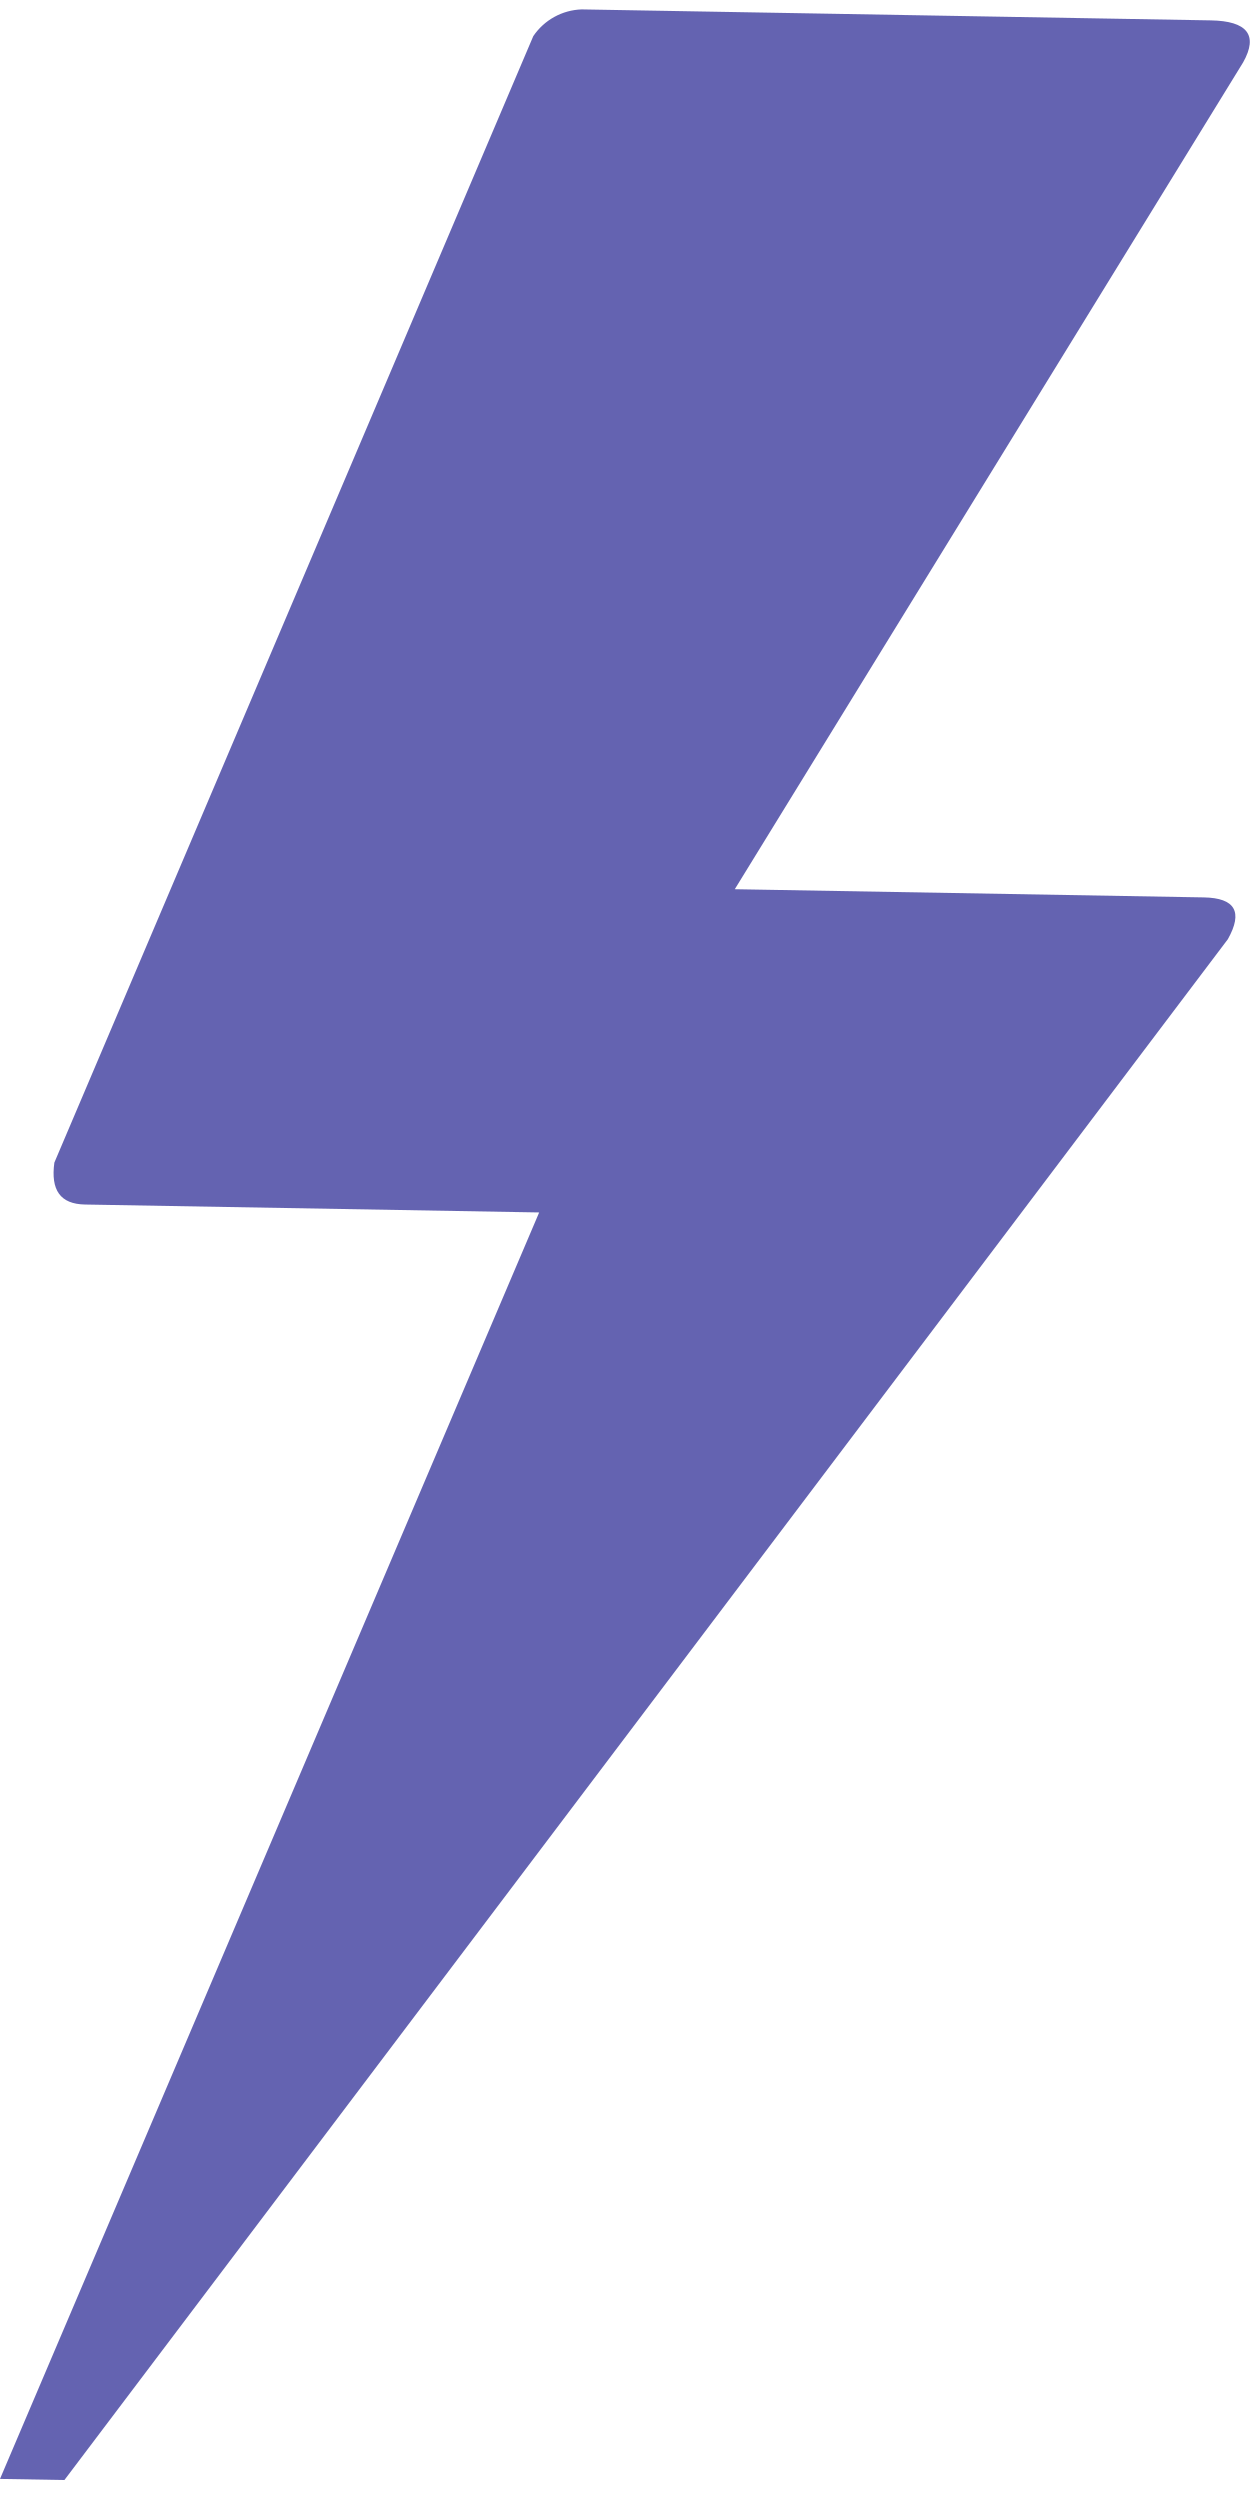
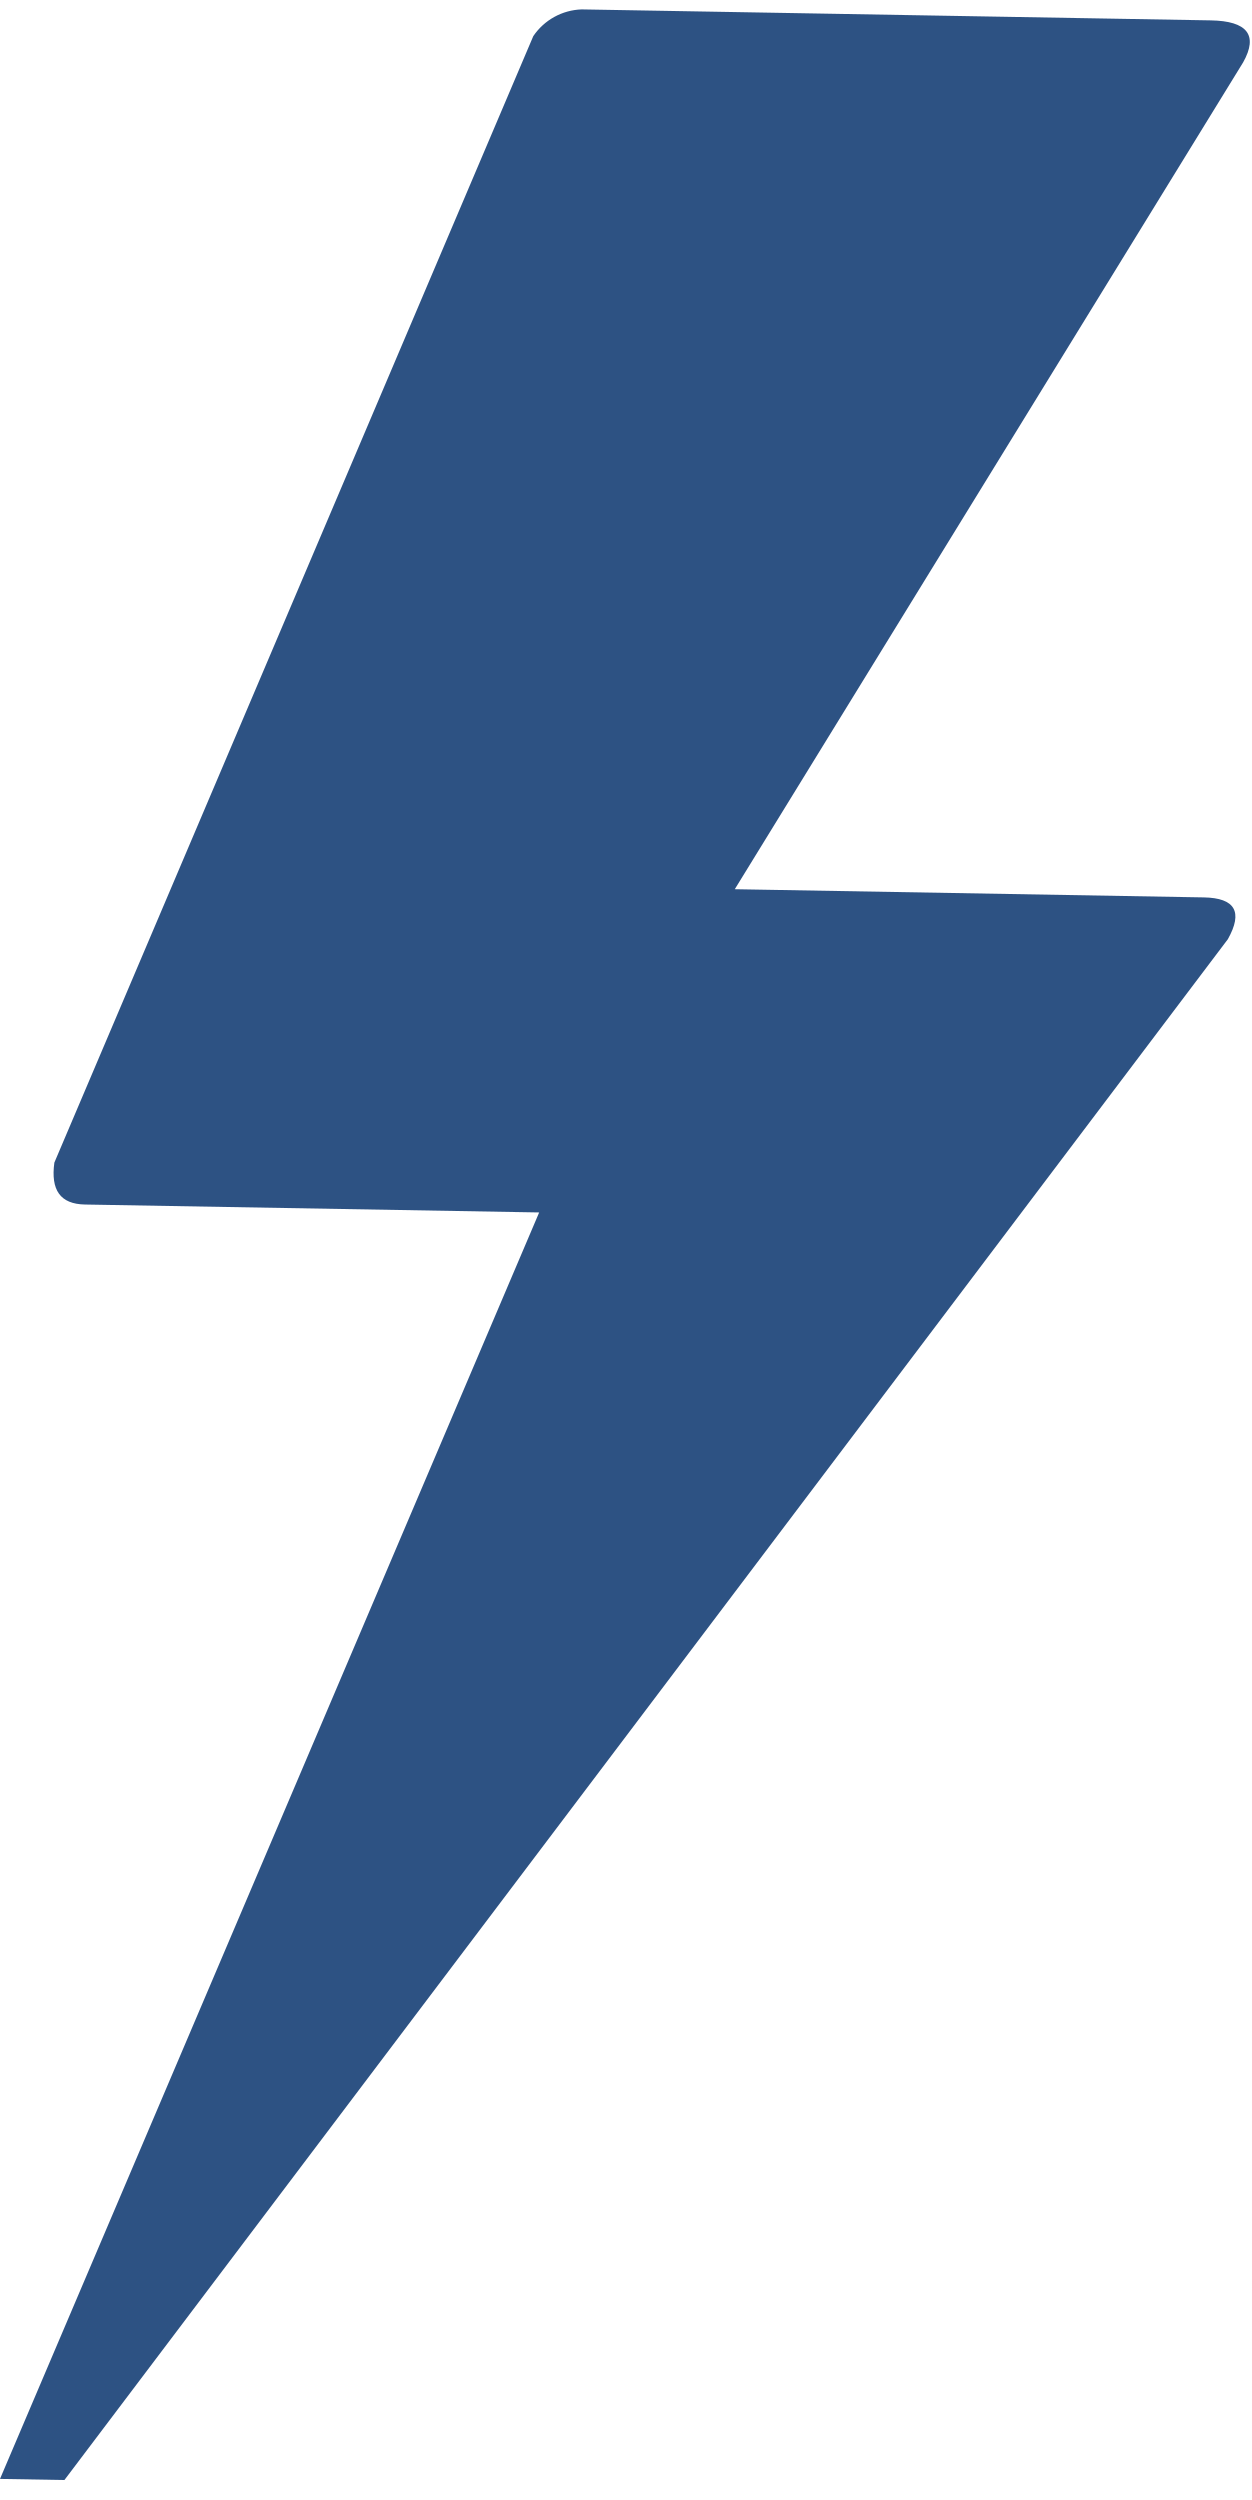
<svg xmlns="http://www.w3.org/2000/svg" width="61.666" height="123.231" viewBox="0 0 61.666 123.231">
  <defs>
    <style>
      .cls-1 {
-         fill: #6463b1;
+         fill: #2D5283;
      }
    </style>
  </defs>
  <path id="Icon_weather-lightning" data-name="Icon weather-lightning" class="cls-1" d="M0,122.21H3.175L59.189,45.271q1.1-2.041-1.221-2.041H34.846L59.189,2.041C59.922.68,59.352,0,57.561,0H26.542a3,3,0,0,0-2.361,1.36L1.547,57.288c-.163,1.36.326,2.041,1.547,2.041H25.483Z" transform="translate(2.133) rotate(1)" />
</svg>
